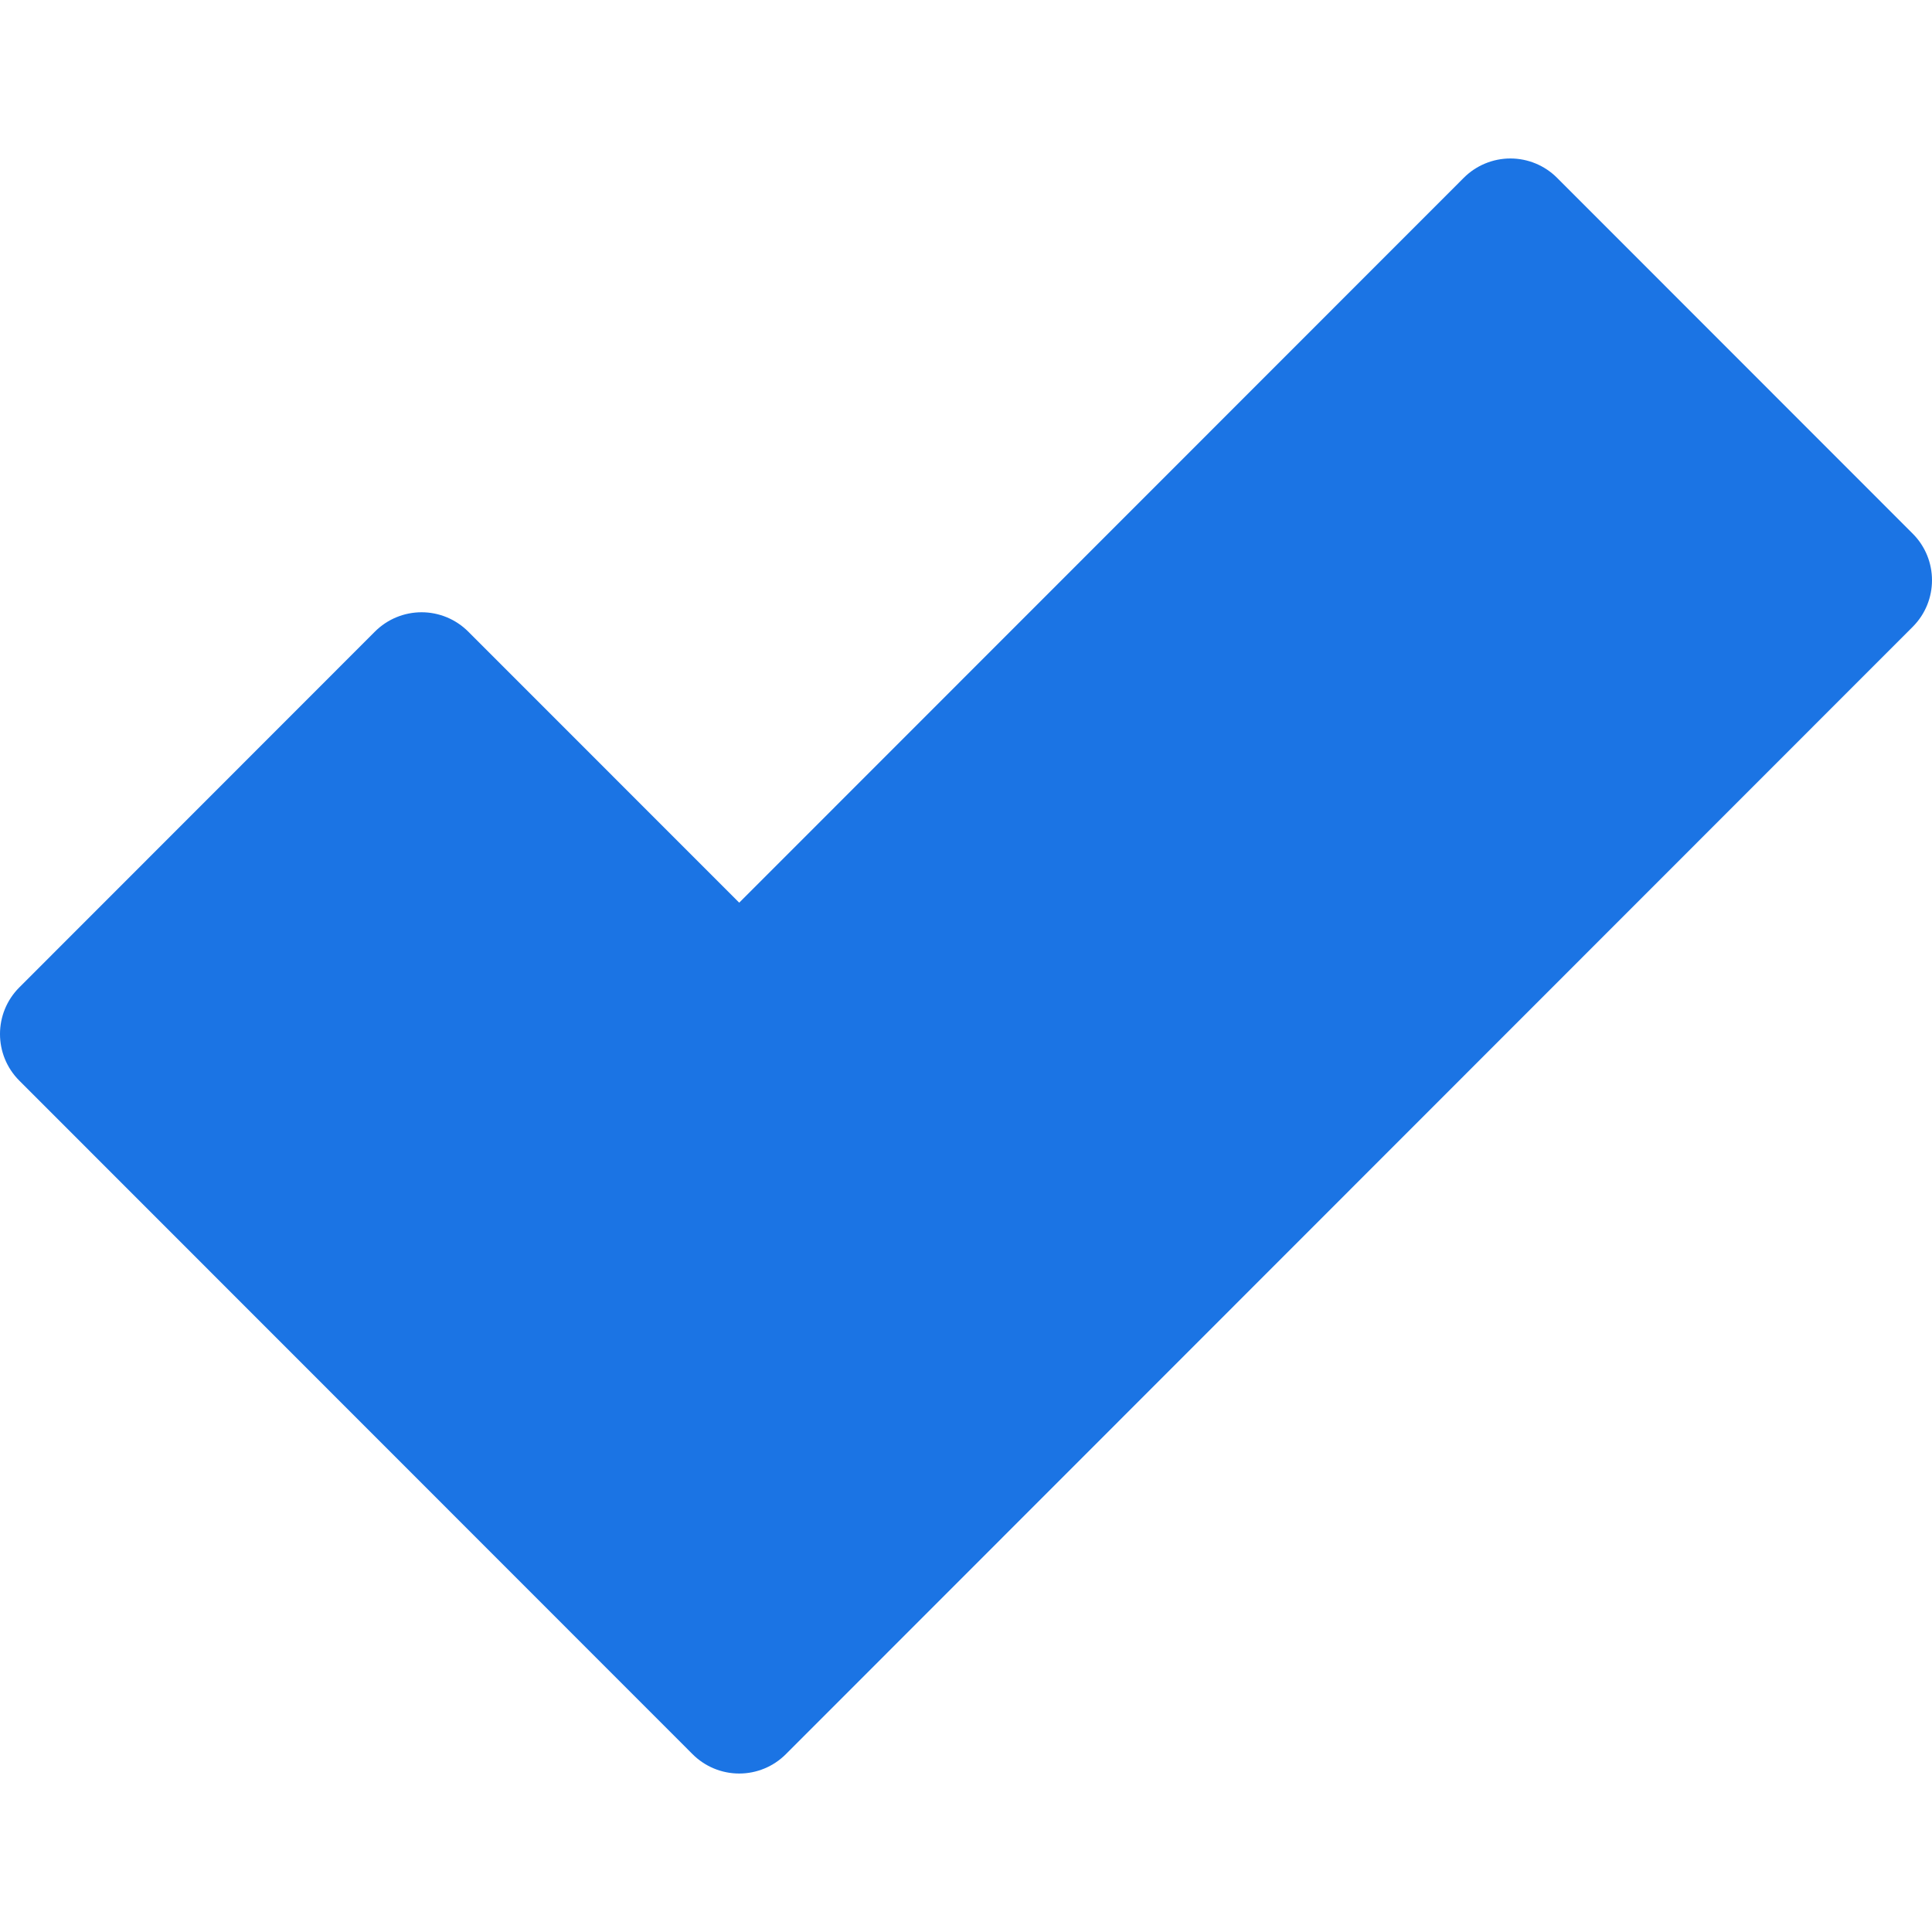
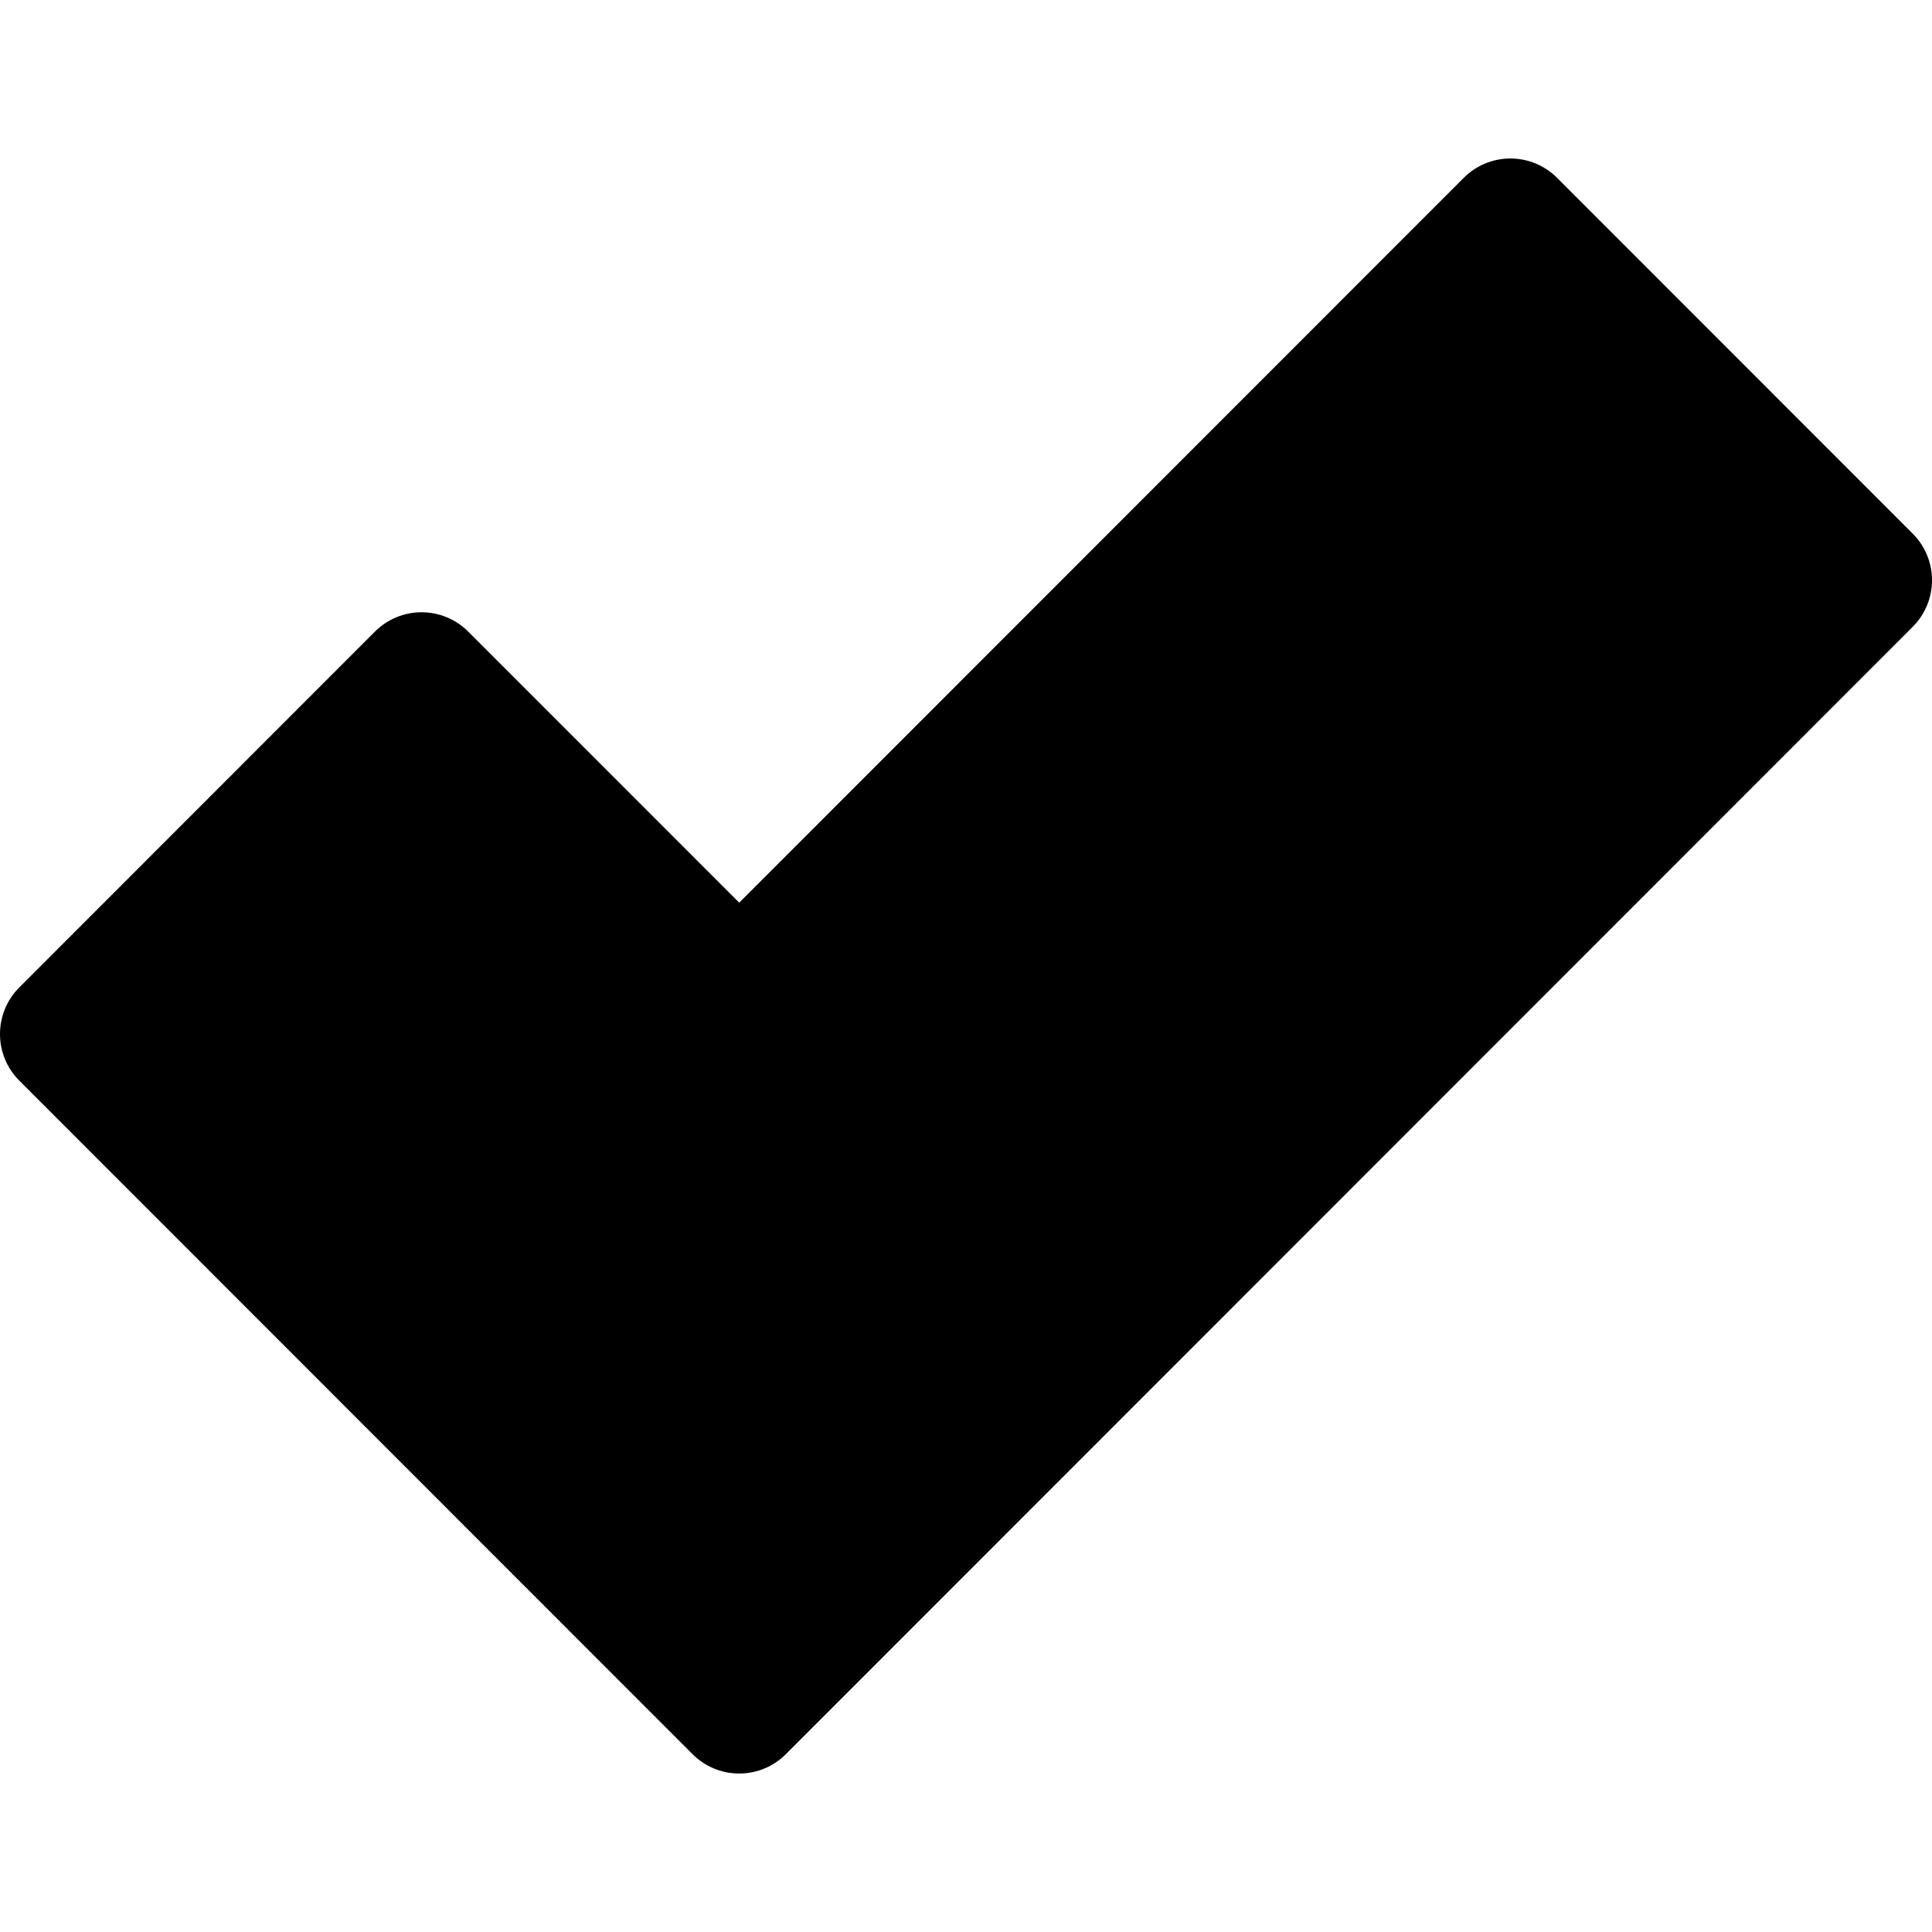
- <svg xmlns="http://www.w3.org/2000/svg" version="1.1" id="Capa_1" x="0px" y="0px" viewBox="0 0 297 297" style="enable-background:new 0 0 297 297;" xml:space="preserve" fill="#1b74e4">
+ <svg xmlns="http://www.w3.org/2000/svg" version="1.1" id="Capa_1" x="0px" y="0px" viewBox="0 0 297 297" style="enable-background:new 0 0 297 297;" xml:space="preserve" fill="#000">
  <g>
    <path d="M294.033,82.033l-54.675-54.701c-1.899-1.901-4.479-2.97-7.167-2.97c-2.688,0-5.268,1.068-7.168,2.97L113.636,138.765   L71.975,97.09c-1.901-1.9-4.479-2.969-7.169-2.969c-2.688,0-5.267,1.069-7.167,2.97L2.966,151.794   c-3.955,3.958-3.955,10.372,0.001,14.329l103.501,103.545c1.9,1.902,4.478,2.97,7.168,2.97c2.689,0,5.267-1.067,7.167-2.97   L294.033,96.361C297.989,92.405,297.989,85.99,294.033,82.033z" />
  </g>
  <g>
</g>
  <g>
</g>
  <g>
</g>
  <g>
</g>
  <g>
</g>
  <g>
</g>
  <g>
</g>
  <g>
</g>
  <g>
</g>
  <g>
</g>
  <g>
</g>
  <g>
</g>
  <g>
</g>
  <g>
</g>
  <g>
</g>
</svg>
